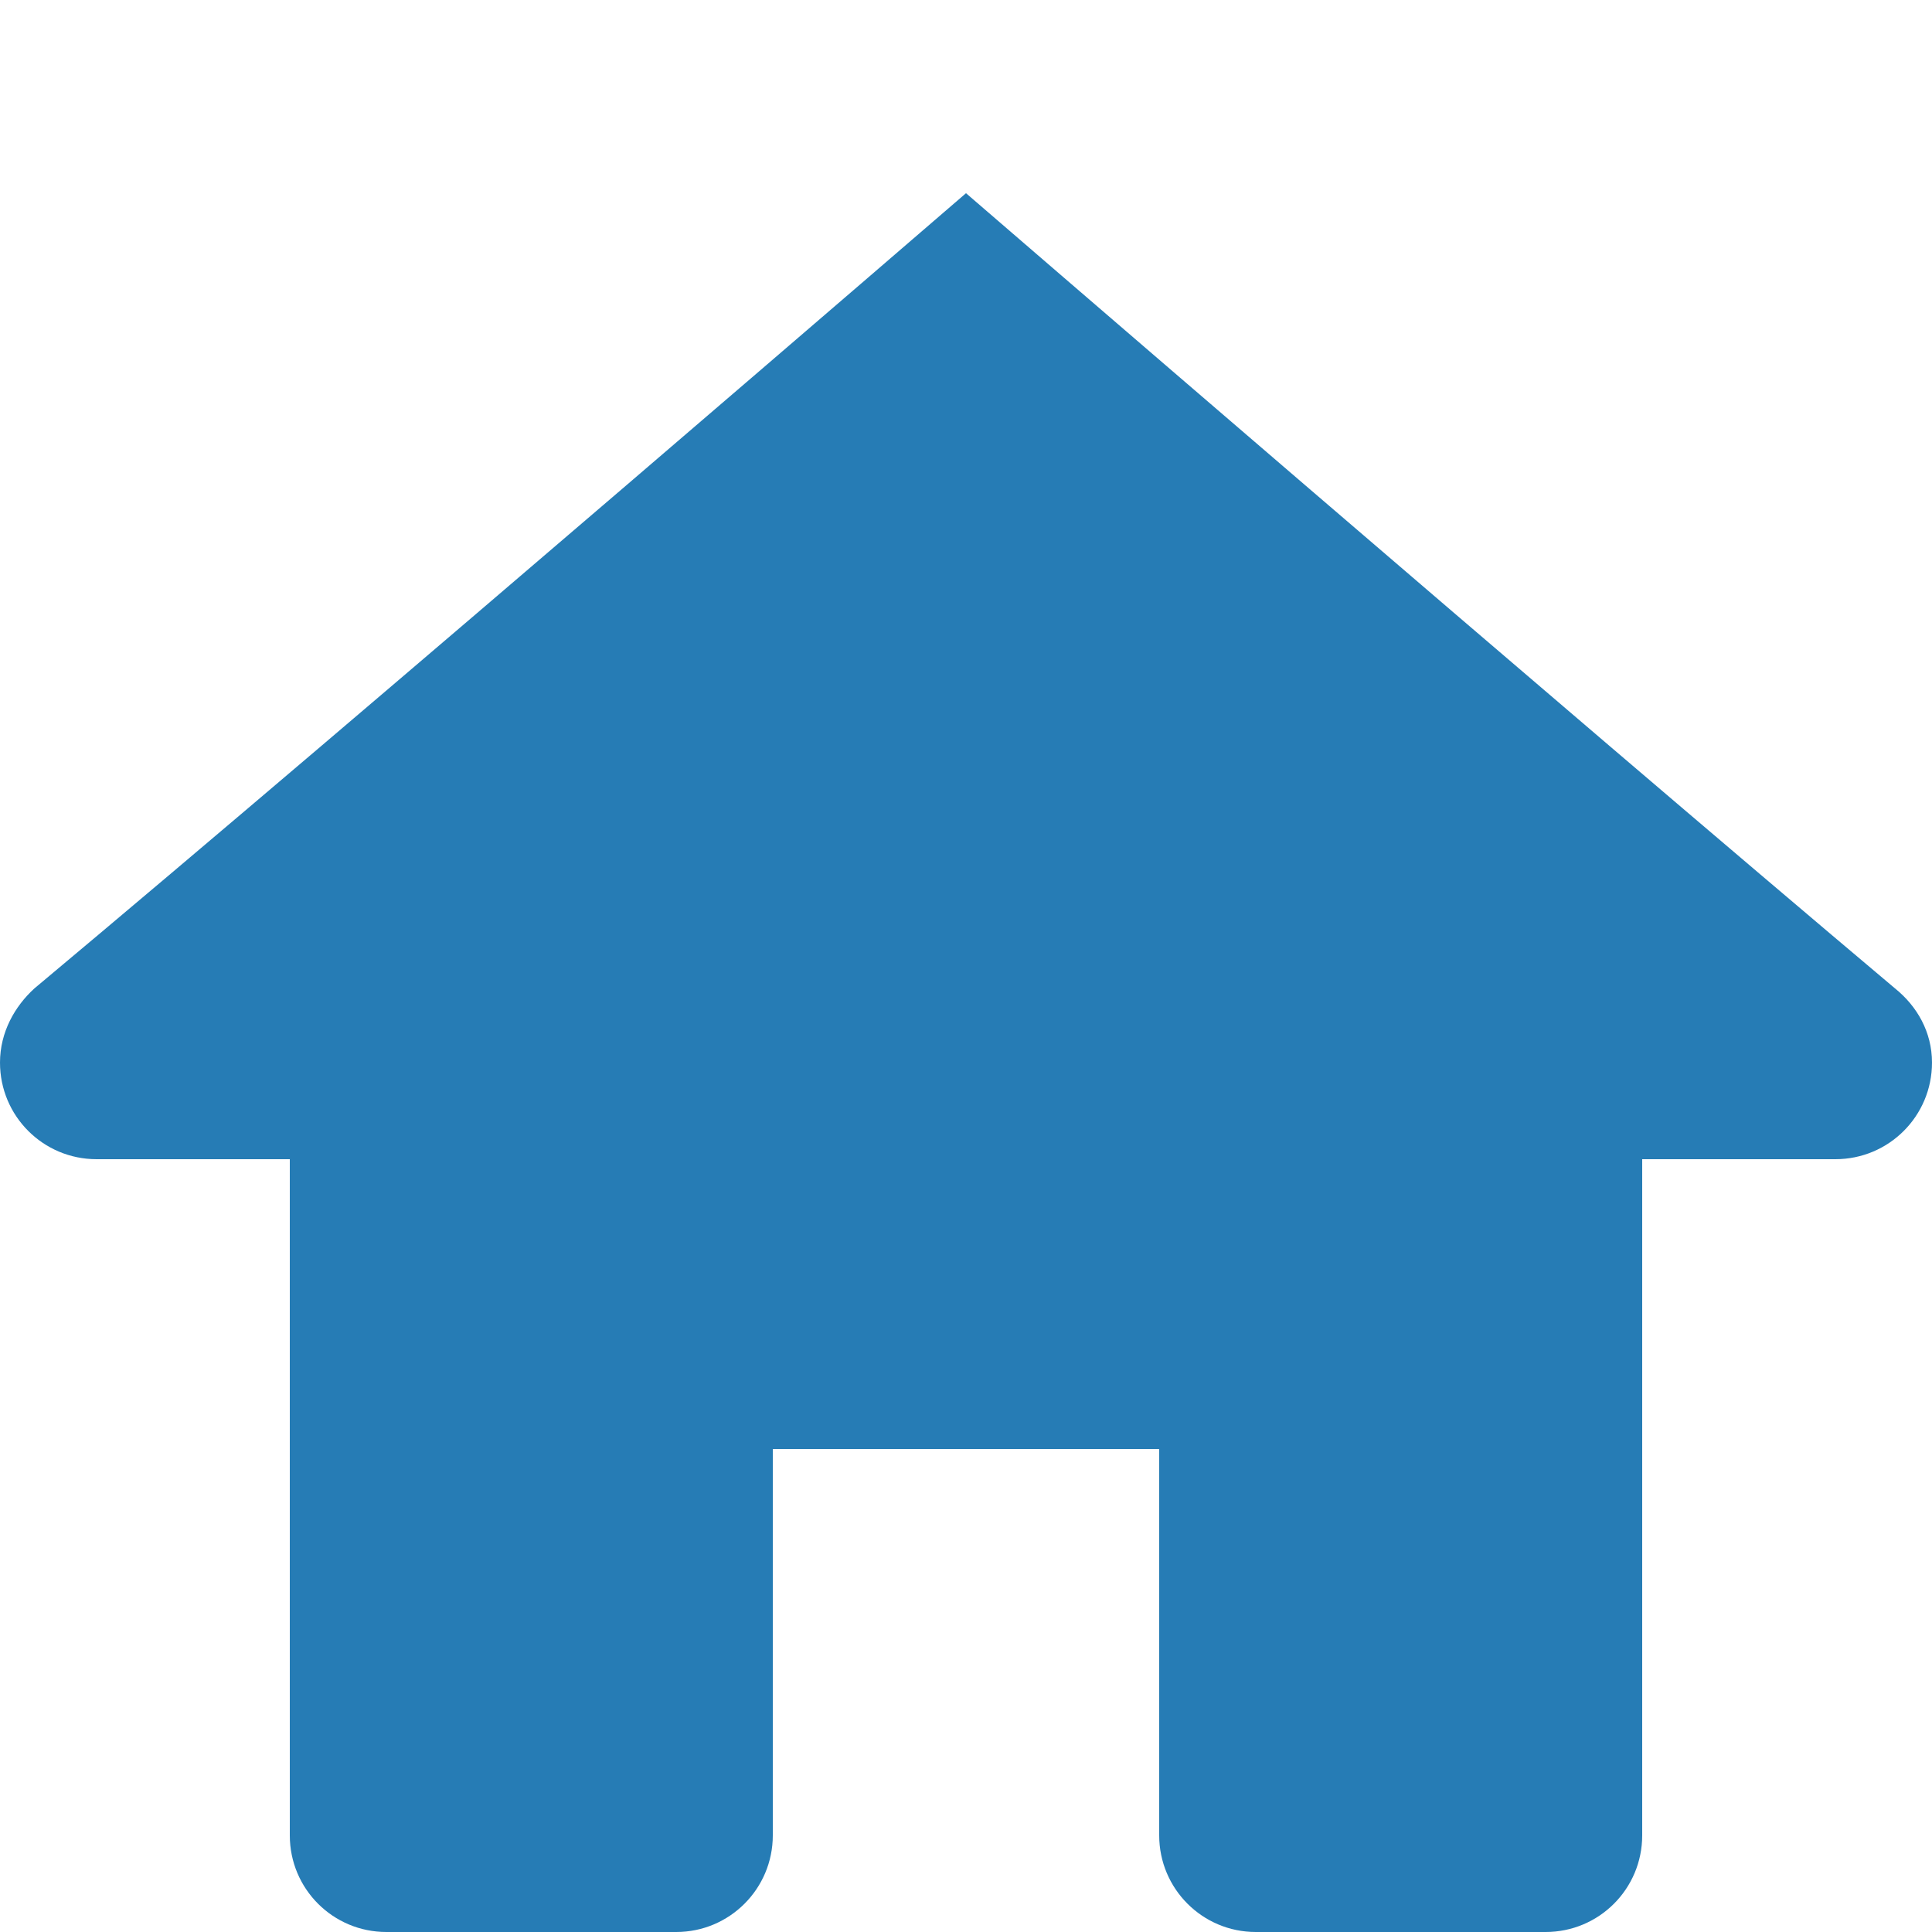
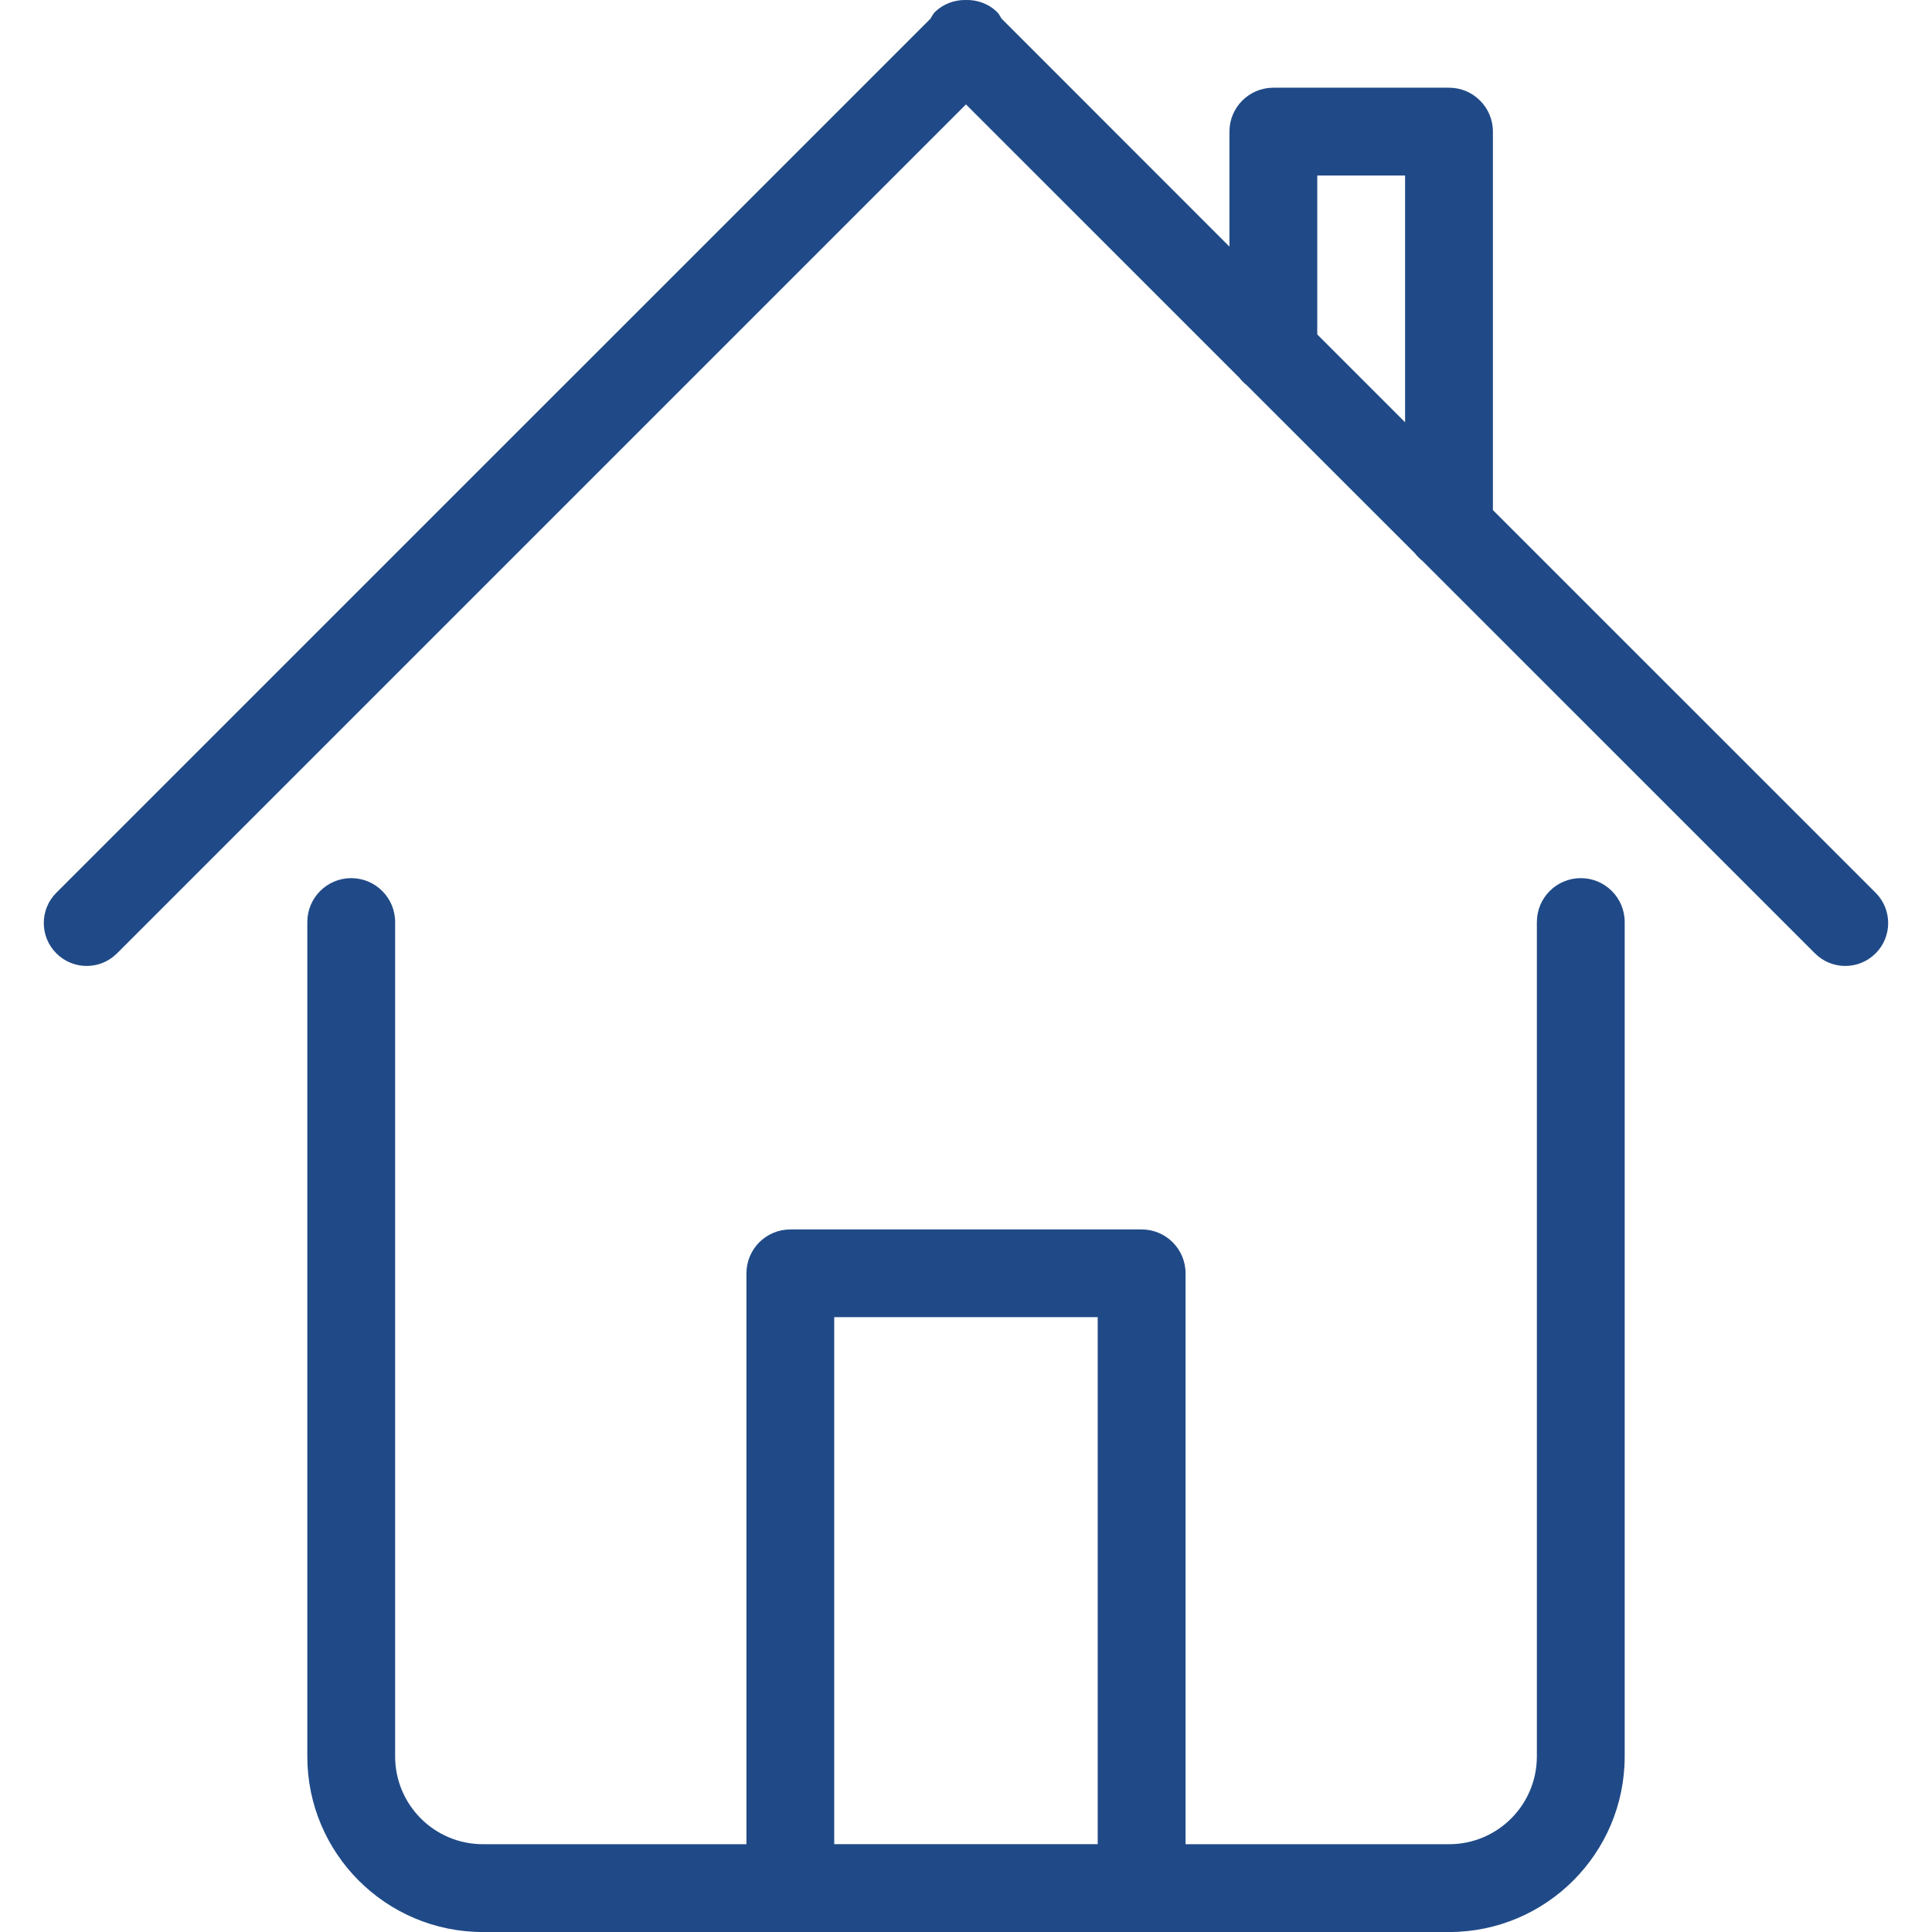
- <svg xmlns="http://www.w3.org/2000/svg" height="24px" id="Layer_1" version="1.2" viewBox="0 0 24 24" width="24px" xml:space="preserve">
+ <svg xmlns="http://www.w3.org/2000/svg" enable-background="new 0 0 48 48" height="48px" id="Layer_1" version="1.1" viewBox="0 0 48 48" width="48px" xml:space="preserve">
  <defs id="defs7" />
-   <path d="M 12,2.4 C 12,2.4 4.577,8.808 0.428,12.278 0.185,12.499 0,12.821 0,13.2 c 0,0.664 0.536,1.2 1.2,1.2 h 2.4 v 8.4 c 0,0.664 0.536,1.2 1.2,1.2 h 3.6 c 0.664,0 1.2,-0.538 1.2,-1.2 V 18 h 4.8 v 4.8 c 0,0.662 0.536,1.2 1.2,1.2 h 3.6 c 0.664,0 1.2,-0.536 1.2,-1.2 v -8.4 h 2.4 c 0.664,0 1.2,-0.536 1.2,-1.2 0,-0.379 -0.185,-0.701 -0.46,-0.922 C 19.421,8.808 12,2.4 12,2.4 Z" id="path2" style="fill:#267cb5;fill-opacity:1;stroke-width:1.2" />
+   <path d="m 46.599,23.686 c -0.416,0.417 -1.091,0.417 -1.507,0 l -9.752,-9.751 c -0.07,-0.056 -0.13,-0.116 -0.185,-0.187 L 30.976,9.571 C 30.906,9.516 30.846,9.456 30.791,9.385 L 23.999,2.594 2.907,23.686 c -0.416,0.417 -1.091,0.417 -1.507,0 -0.416,-0.416 -0.416,-1.091 0,-1.507 L 23.117,0.464 c 0.034,-0.051 0.058,-0.11 0.103,-0.157 0.215,-0.214 0.499,-0.313 0.78,-0.307 0.281,-0.007 0.565,0.092 0.78,0.307 0.047,0.046 0.068,0.105 0.105,0.157 L 30.545,6.127 V 3.27 c 0,0 0,0 0,0 0,-0.602 0.488,-1.091 1.091,-1.091 h 4.364 c 0.302,0 0.575,0.122 0.771,0.32 0.199,0.197 0.32,0.47 0.32,0.771 V 12.673 l 9.508,9.507 c 0.416,0.416 0.416,1.091 2e-6,1.507 z M 34.909,4.361 h -2.182 v 3.948 l 2.182,2.182 z M 8.726,21.817 c 0.602,0 1.091,0.489 1.091,1.091 v 20.729 c 0,1.206 0.978,2.182 2.182,2.182 h 6.546 v 0 -14.183 c 0,-0.603 0.488,-1.091 1.091,-1.091 h 8.728 c 0.603,0 1.091,0.488 1.091,1.091 v 14.183 0 h 6.546 c 1.206,0 2.182,-0.976 2.182,-2.182 V 22.908 c 0,-0.602 0.488,-1.091 1.091,-1.091 0.603,0 1.091,0.489 1.091,1.091 v 20.729 c 0,2.41 -1.954,4.364 -4.364,4.364 H 11.999 c -2.41,0 -4.364,-1.954 -4.364,-4.364 V 22.908 c 0,-0.603 0.489,-1.091 1.091,-1.091 z M 27.272,45.817 V 32.725 h -6.546 v 13.092 0 z" id="path2" style="clip-rule:evenodd;fill:#204a87;fill-opacity:1;fill-rule:evenodd;stroke:#204a87;stroke-width:0;stroke-miterlimit:4;stroke-dasharray:none;stroke-opacity:1" />
</svg>
